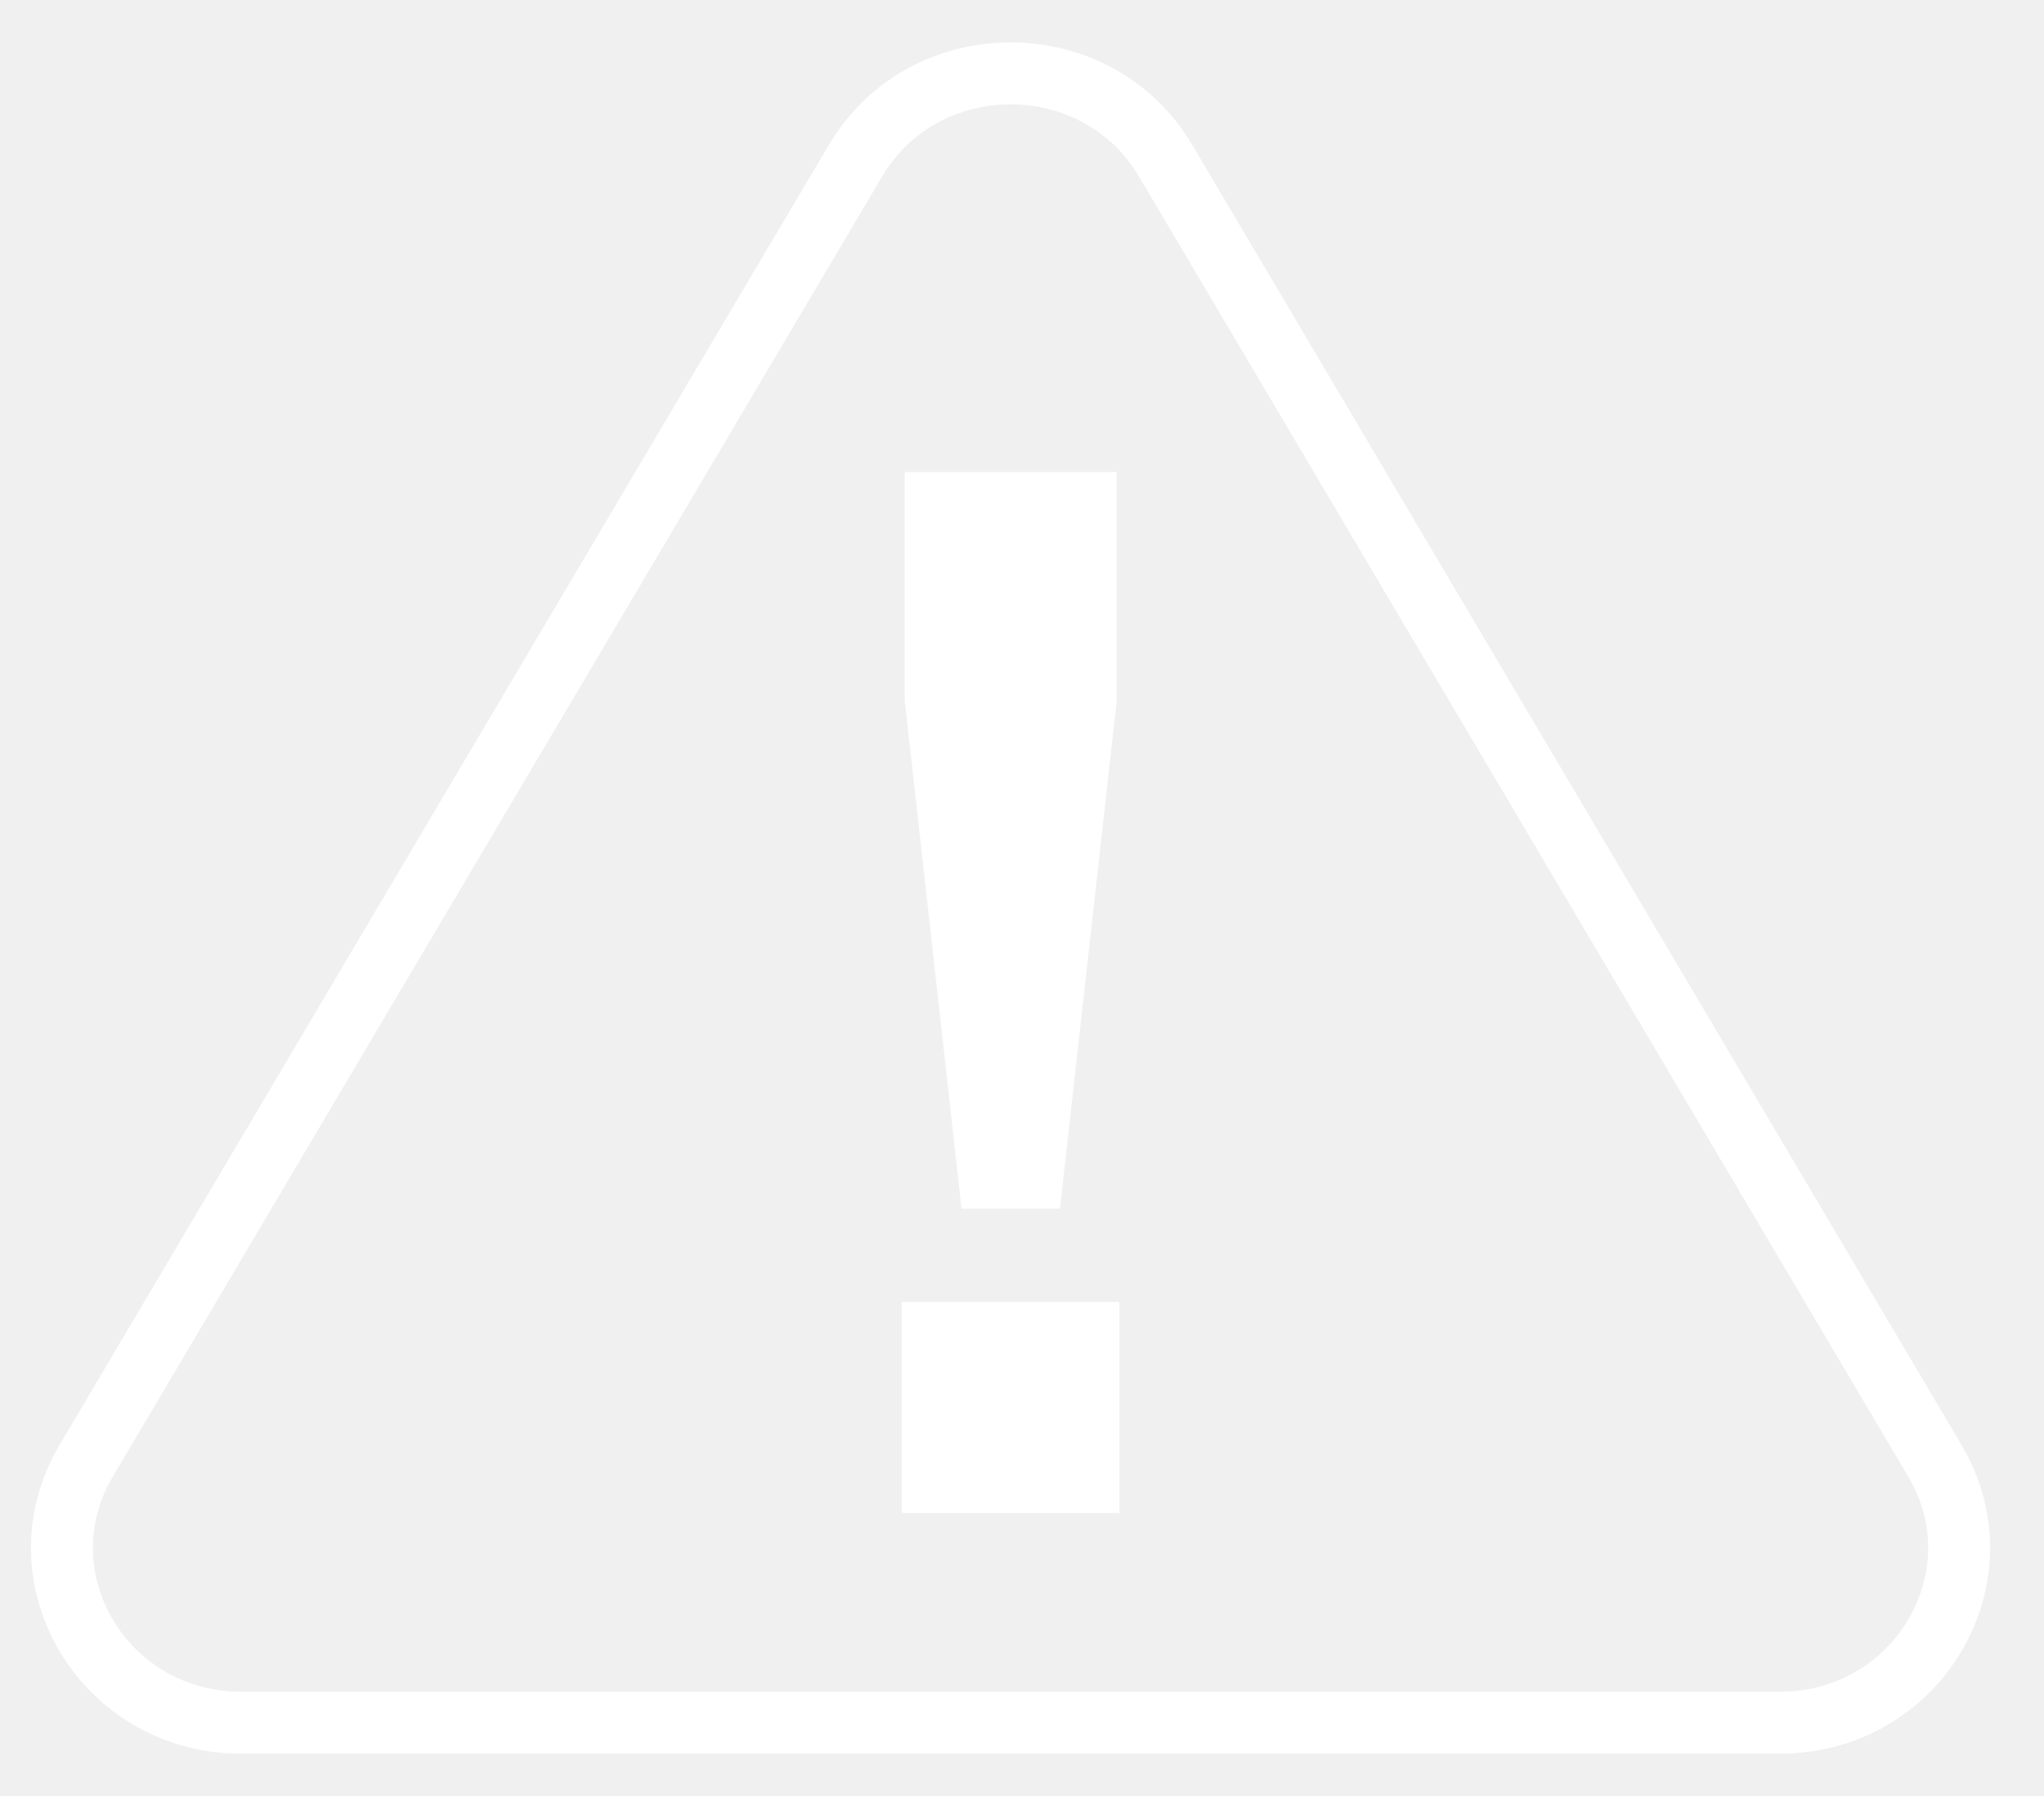
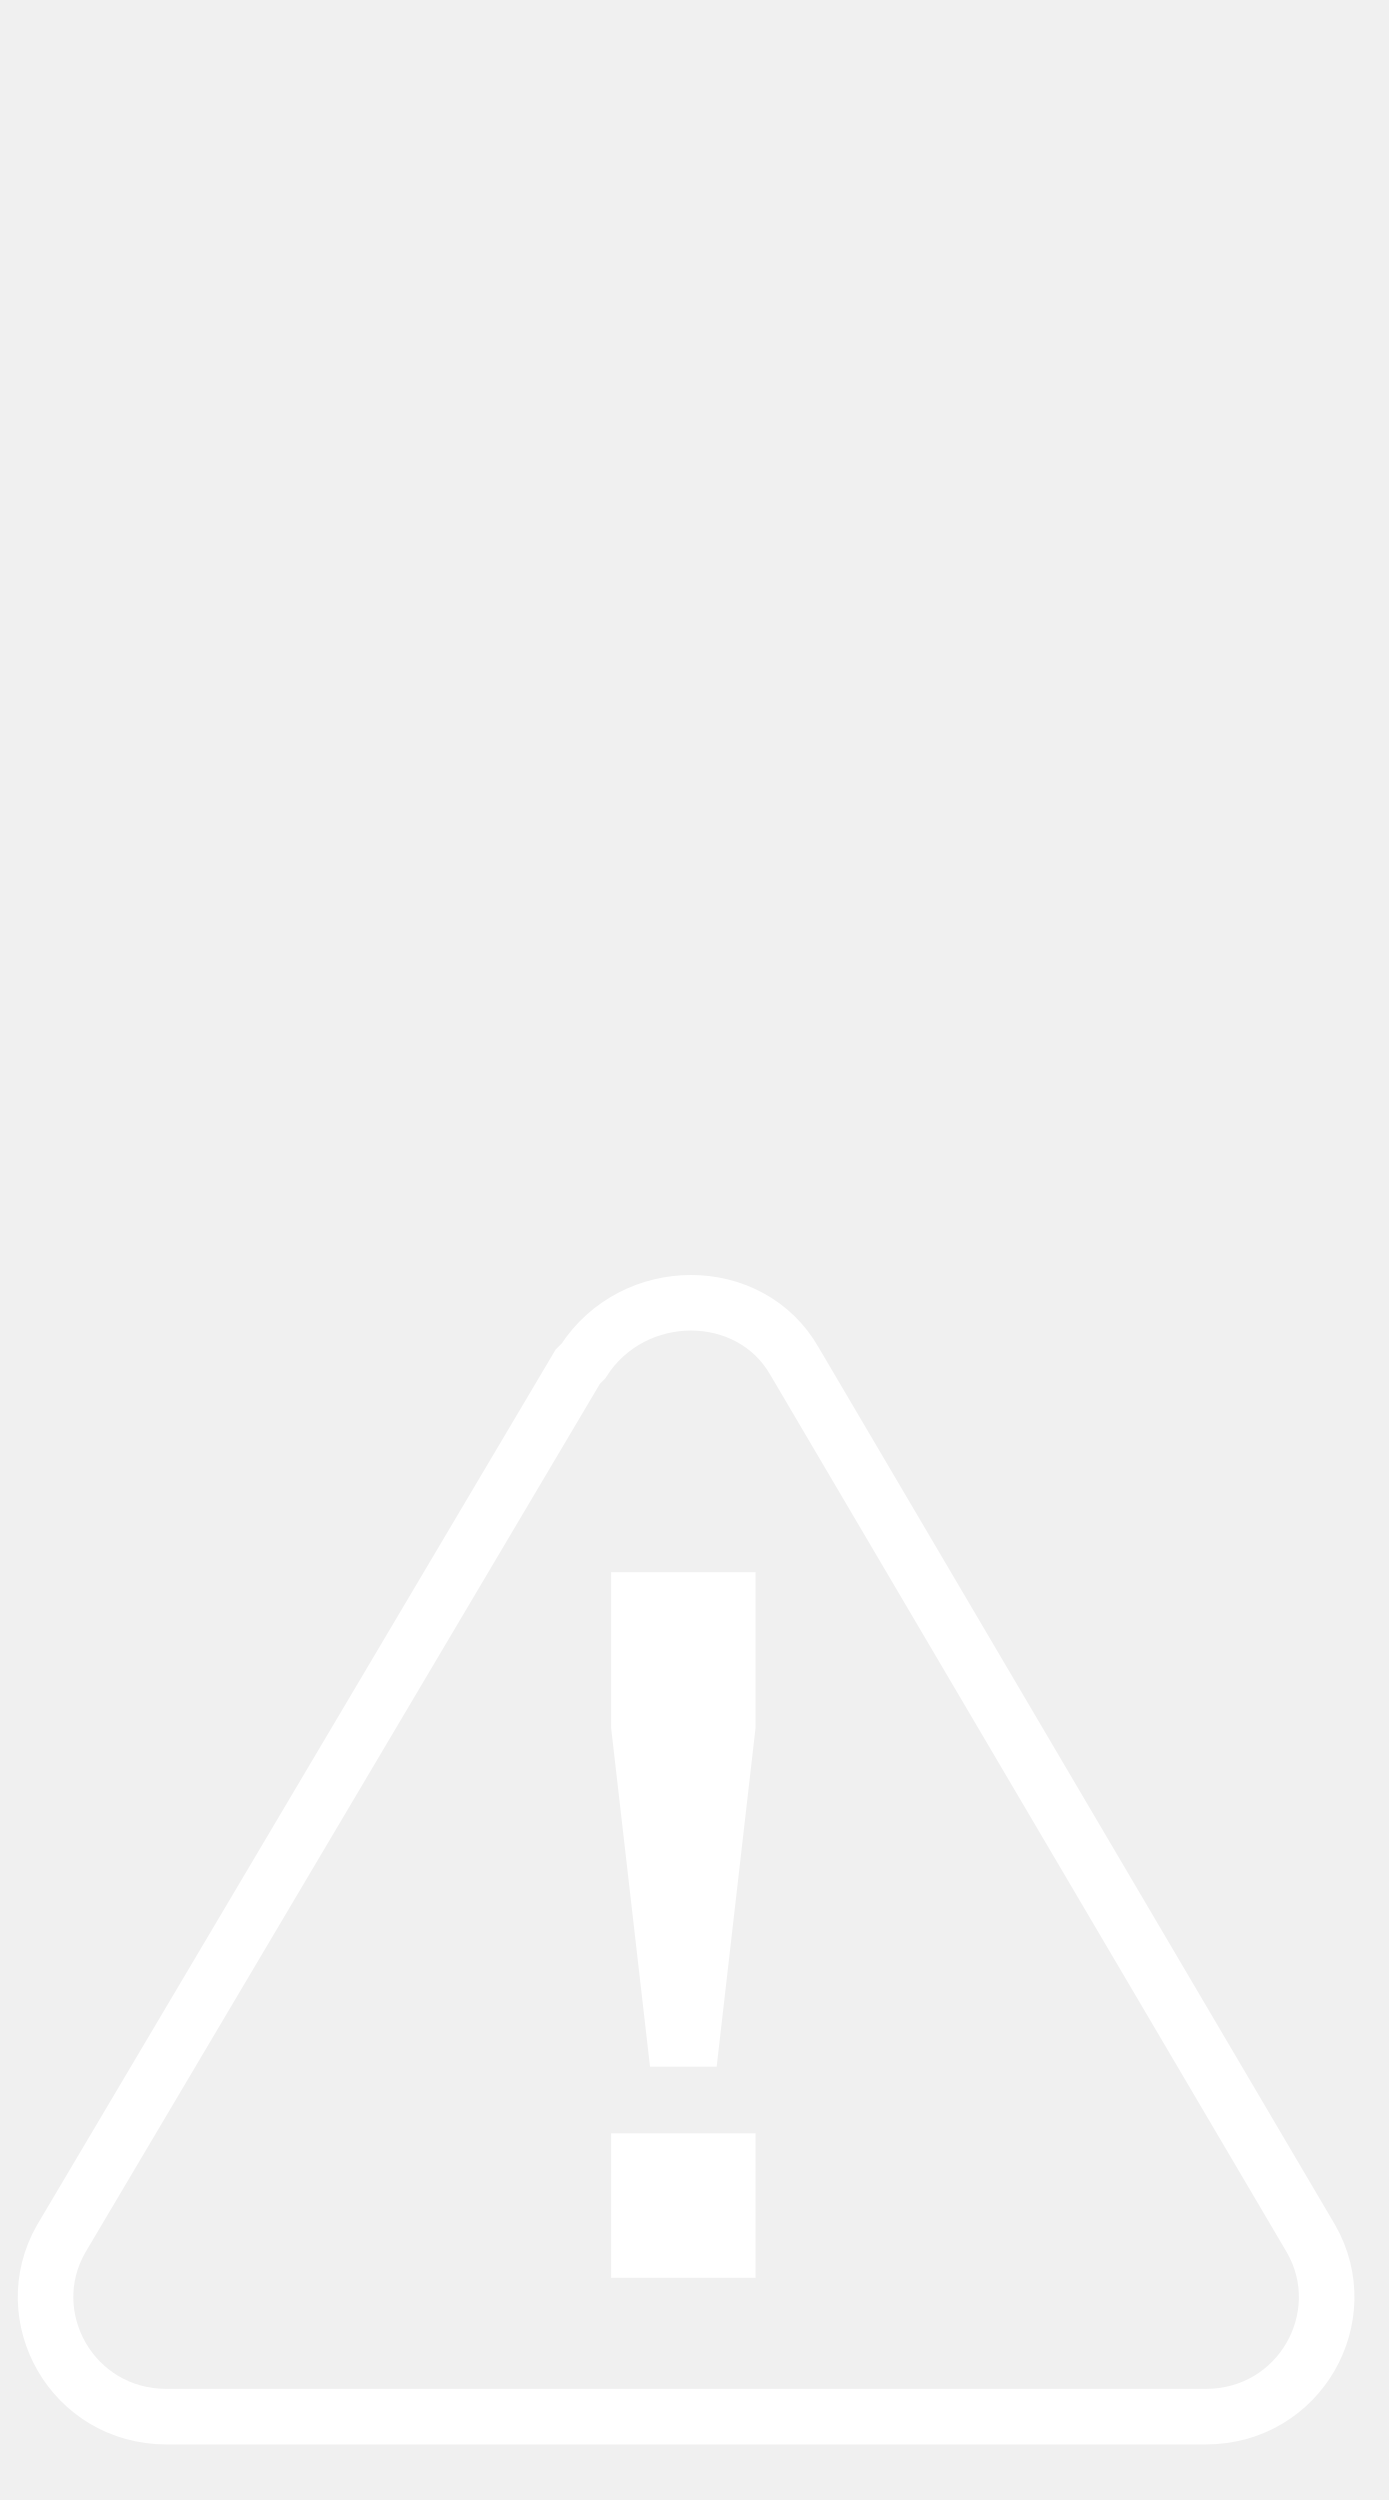
- <svg xmlns="http://www.w3.org/2000/svg" width="33" height="29" viewBox="0 0 33 29" fill="none">
-   <path d="M13.812 2.594L1.392 23.587C0.279 25.466 1.669 27.817 3.895 27.817H28.735C30.96 27.817 32.351 25.466 31.238 23.587L18.818 2.594C17.705 0.715 14.925 0.715 13.812 2.594Z" stroke="white" stroke-miterlimit="10" />
-   <path d="M14.558 21.023H18.072V24.431H14.558V21.023ZM14.606 11.337V7.622H18.027V11.337L17.113 19.517H15.524L14.61 11.337H14.606Z" fill="white" />
+ <svg xmlns="http://www.w3.org/2000/svg" id="Layer_1" version="1.1" viewBox="0 0 25 45">
+   <defs>
+     <style>
+       .st0 {
+         fill: none;
+         stroke: #fff;
+         stroke-miterlimit: 10;
+       }
+ 
+       .st1 {
+         fill: #fff;
+       }
+     </style>
+   </defs>
+   <path class="st0" d="M10.4,24.6L1.1,40.3c-.8,1.4.2,3.2,1.9,3.2h18.7c1.7,0,2.7-1.8,1.9-3.2l-9.3-15.8c-.8-1.4-2.9-1.4-3.8,0Z" />
+   <path class="st1" d="M11,38.4h2.6v2.6h-2.6v-2.6ZM11,31.1v-2.8h2.6v2.8l-.7,6.1h-1.2l-.7-6.1h0Z" />
</svg>
